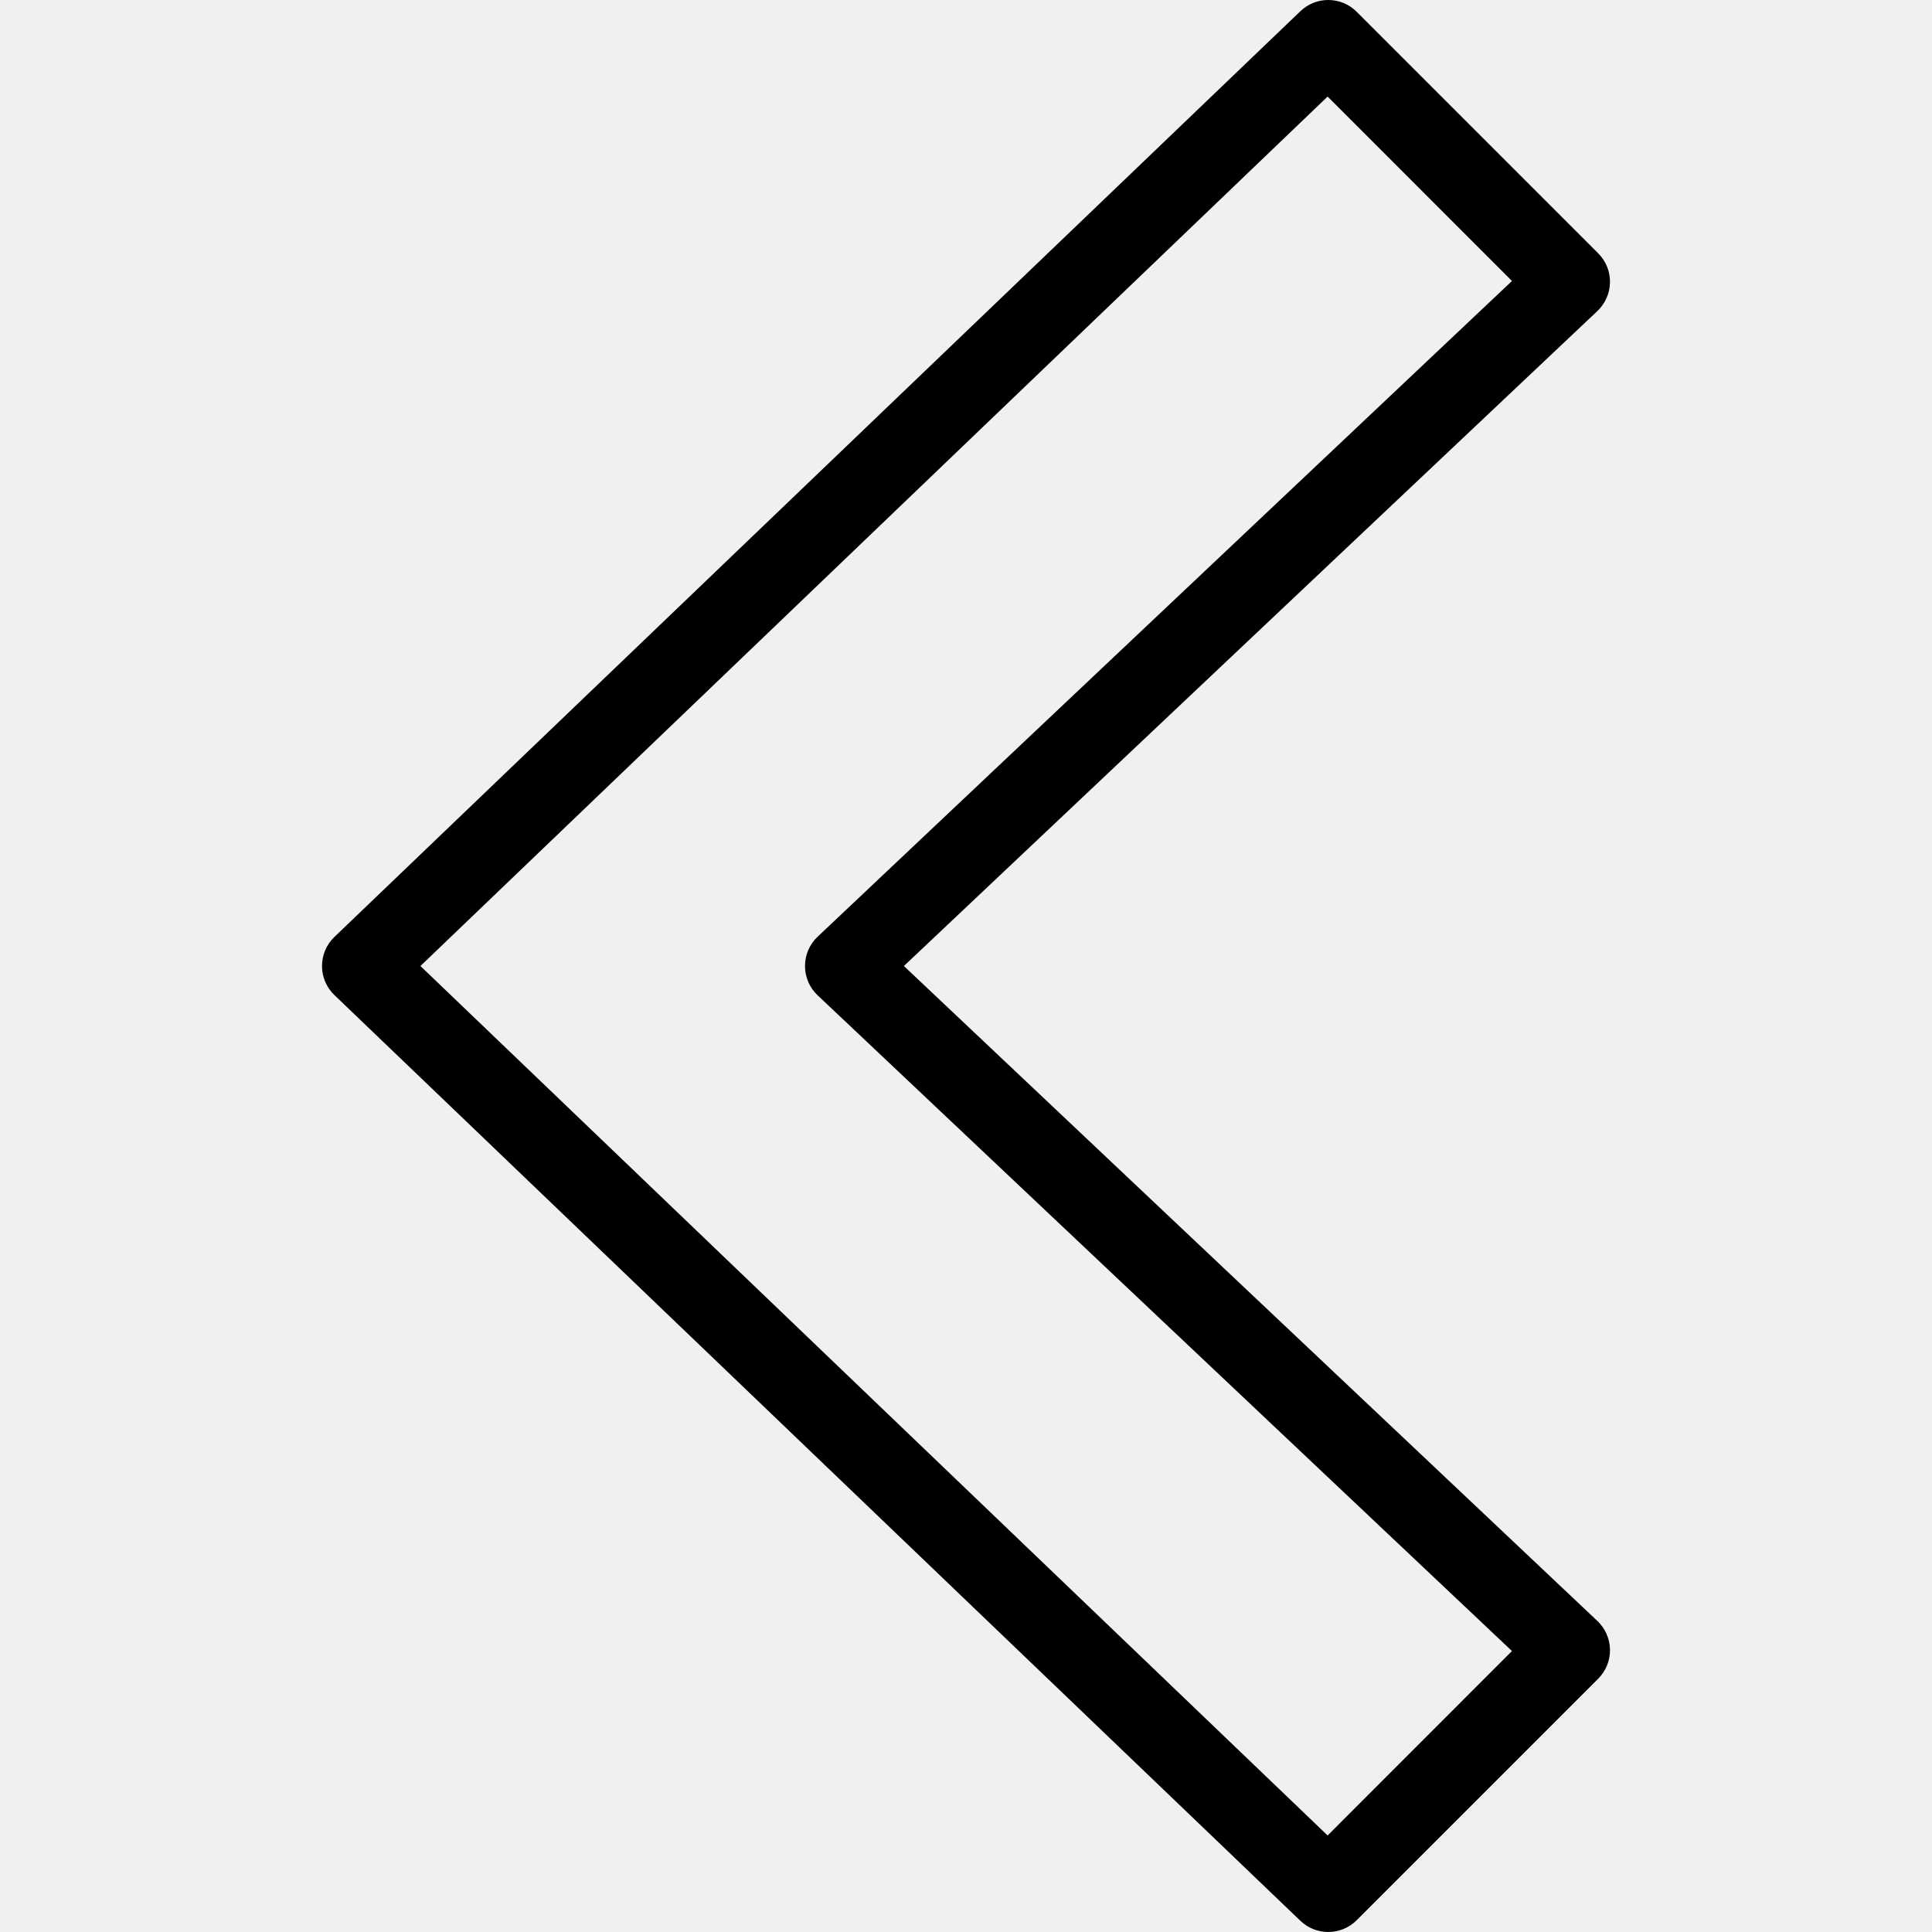
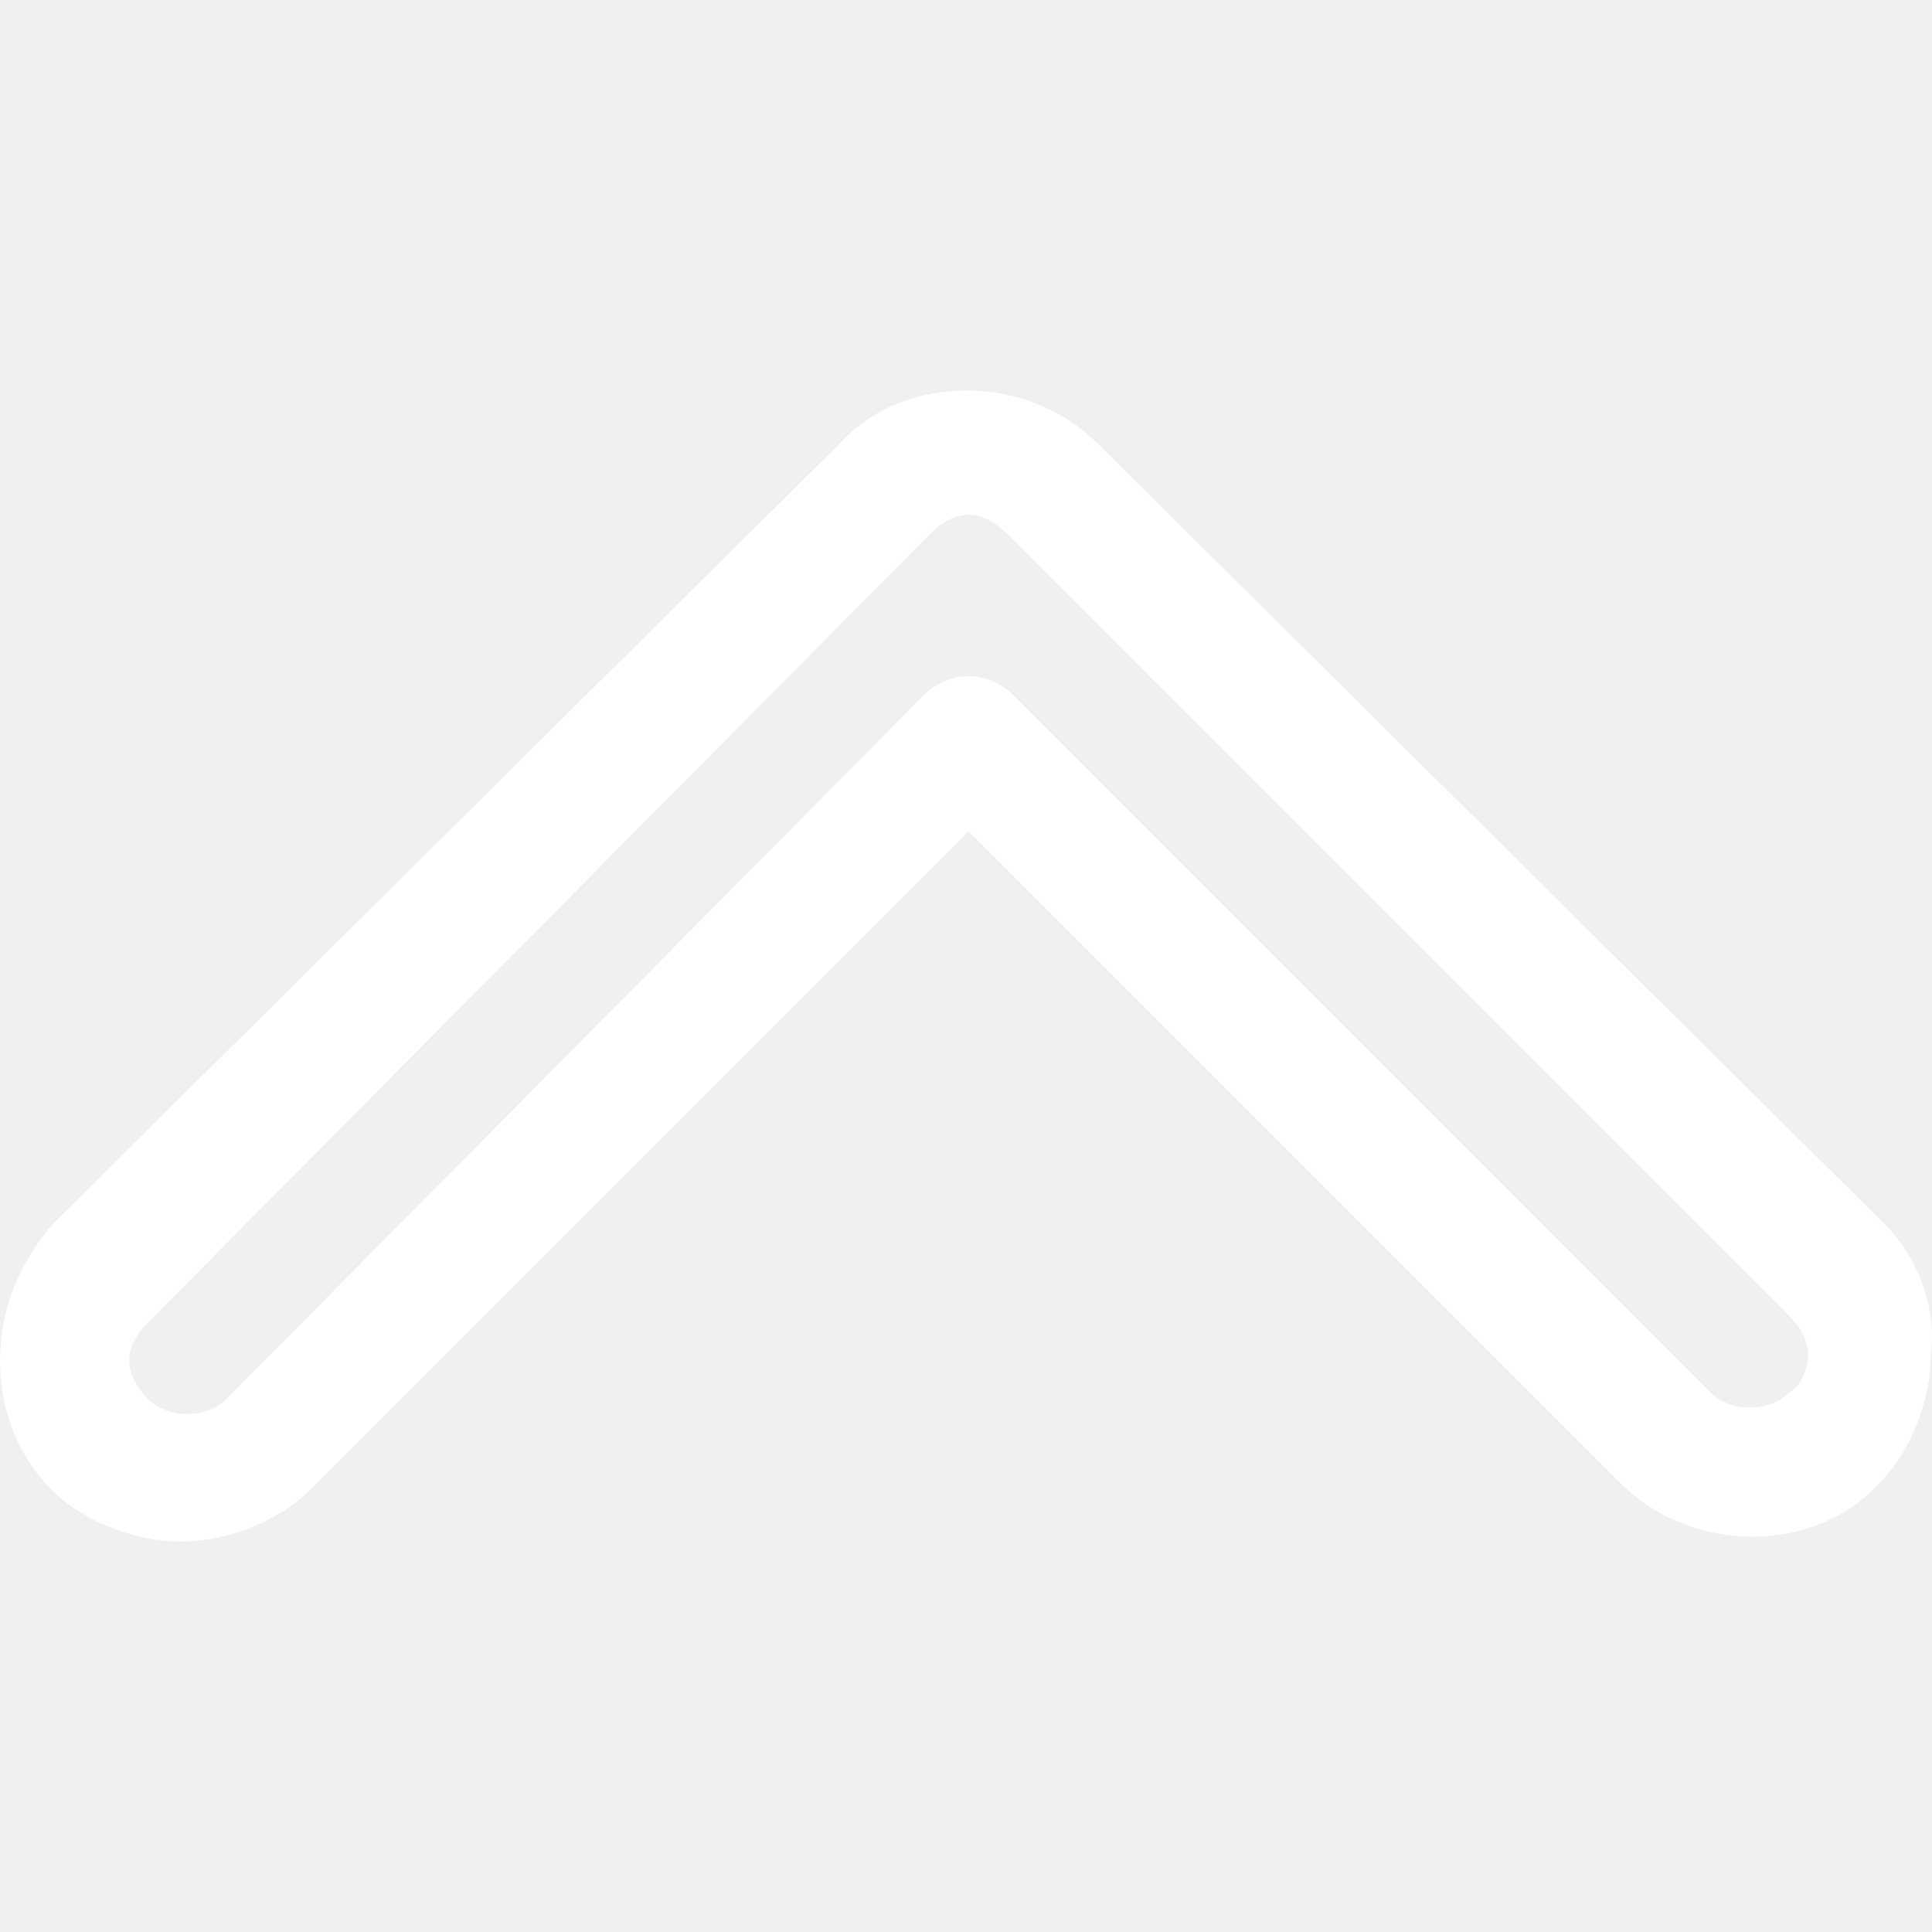
- <svg xmlns="http://www.w3.org/2000/svg" version="1.1" id="Layer_1" x="0px" y="0px" viewBox="0 0 512.006 512.006" style="enable-background:new 0 0 512.006 512.006;" xml:space="preserve">
+ <svg xmlns="http://www.w3.org/2000/svg" fill="white" version="1.1" id="Layer_1" x="0px" y="0px" viewBox="0 0 512 512" style="enable-background:new 0 0 512 512;" xml:space="preserve">
  <g>
    <g>
-       <path d="M239.544,256.006L423.336,82.422c2.083-1.979,3.292-4.708,3.333-7.604c0.042-2.875-1.083-5.646-3.125-7.688l-64-64    c-4.104-4.125-10.75-4.167-14.917-0.167l-256,245.333c-2.104,2.021-3.292,4.792-3.292,7.708c0,2.917,1.188,5.688,3.292,7.708    l256,245.333c2.063,1.979,4.708,2.958,7.375,2.958c2.729,0,5.458-1.042,7.542-3.125l64-64c2.042-2.042,3.167-4.813,3.125-7.688    c-0.042-2.896-1.25-5.625-3.333-7.604L239.544,256.006z M351.836,486.422L111.419,256.006L351.836,25.589l48.854,48.875    L216.669,248.256c-2.125,2-3.333,4.813-3.333,7.75s1.208,5.75,3.333,7.75L400.69,437.547L351.836,486.422z" />
+       <path d="M499.693,324.665L290.917,117.6c-18.825-18.824-51.338-18.824-68.451,0L13.69,324.665C5.133,334.932,0,346.912,0,360.602    c0,13.69,5.133,25.67,13.69,34.226c8.557,8.556,22.246,13.69,34.226,13.69c11.979,0,25.67-5.133,34.226-13.69l174.55-174.55    l172.839,172.84c18.825,18.824,51.338,18.824,68.451,0c8.557-8.557,13.69-22.246,13.69-34.226    C513.383,346.912,508.25,333.221,499.693,324.665z M474.024,369.158c-5.133,5.133-15.401,5.133-20.535,0L268.671,184.34    c-6.845-6.845-17.113-6.845-23.958,0L59.895,370.87c-5.134,5.133-15.402,5.133-20.535,0c-3.423-3.423-5.133-6.845-5.133-10.268    c0-3.423,1.711-6.845,5.133-10.268l207.064-208.776c3.423-3.423,6.845-5.134,10.268-5.134c3.423,0,6.845,1.712,10.268,5.134    l207.065,207.065c3.423,3.423,5.133,6.845,5.133,10.268C479.158,362.313,477.446,367.447,474.024,369.158z" />
    </g>
  </g>
  <g>
</g>
  <g>
</g>
  <g>
</g>
  <g>
</g>
  <g>
</g>
  <g>
</g>
  <g>
</g>
  <g>
</g>
  <g>
</g>
  <g>
</g>
  <g>
</g>
  <g>
</g>
  <g>
</g>
  <g>
</g>
  <g>
</g>
</svg>
